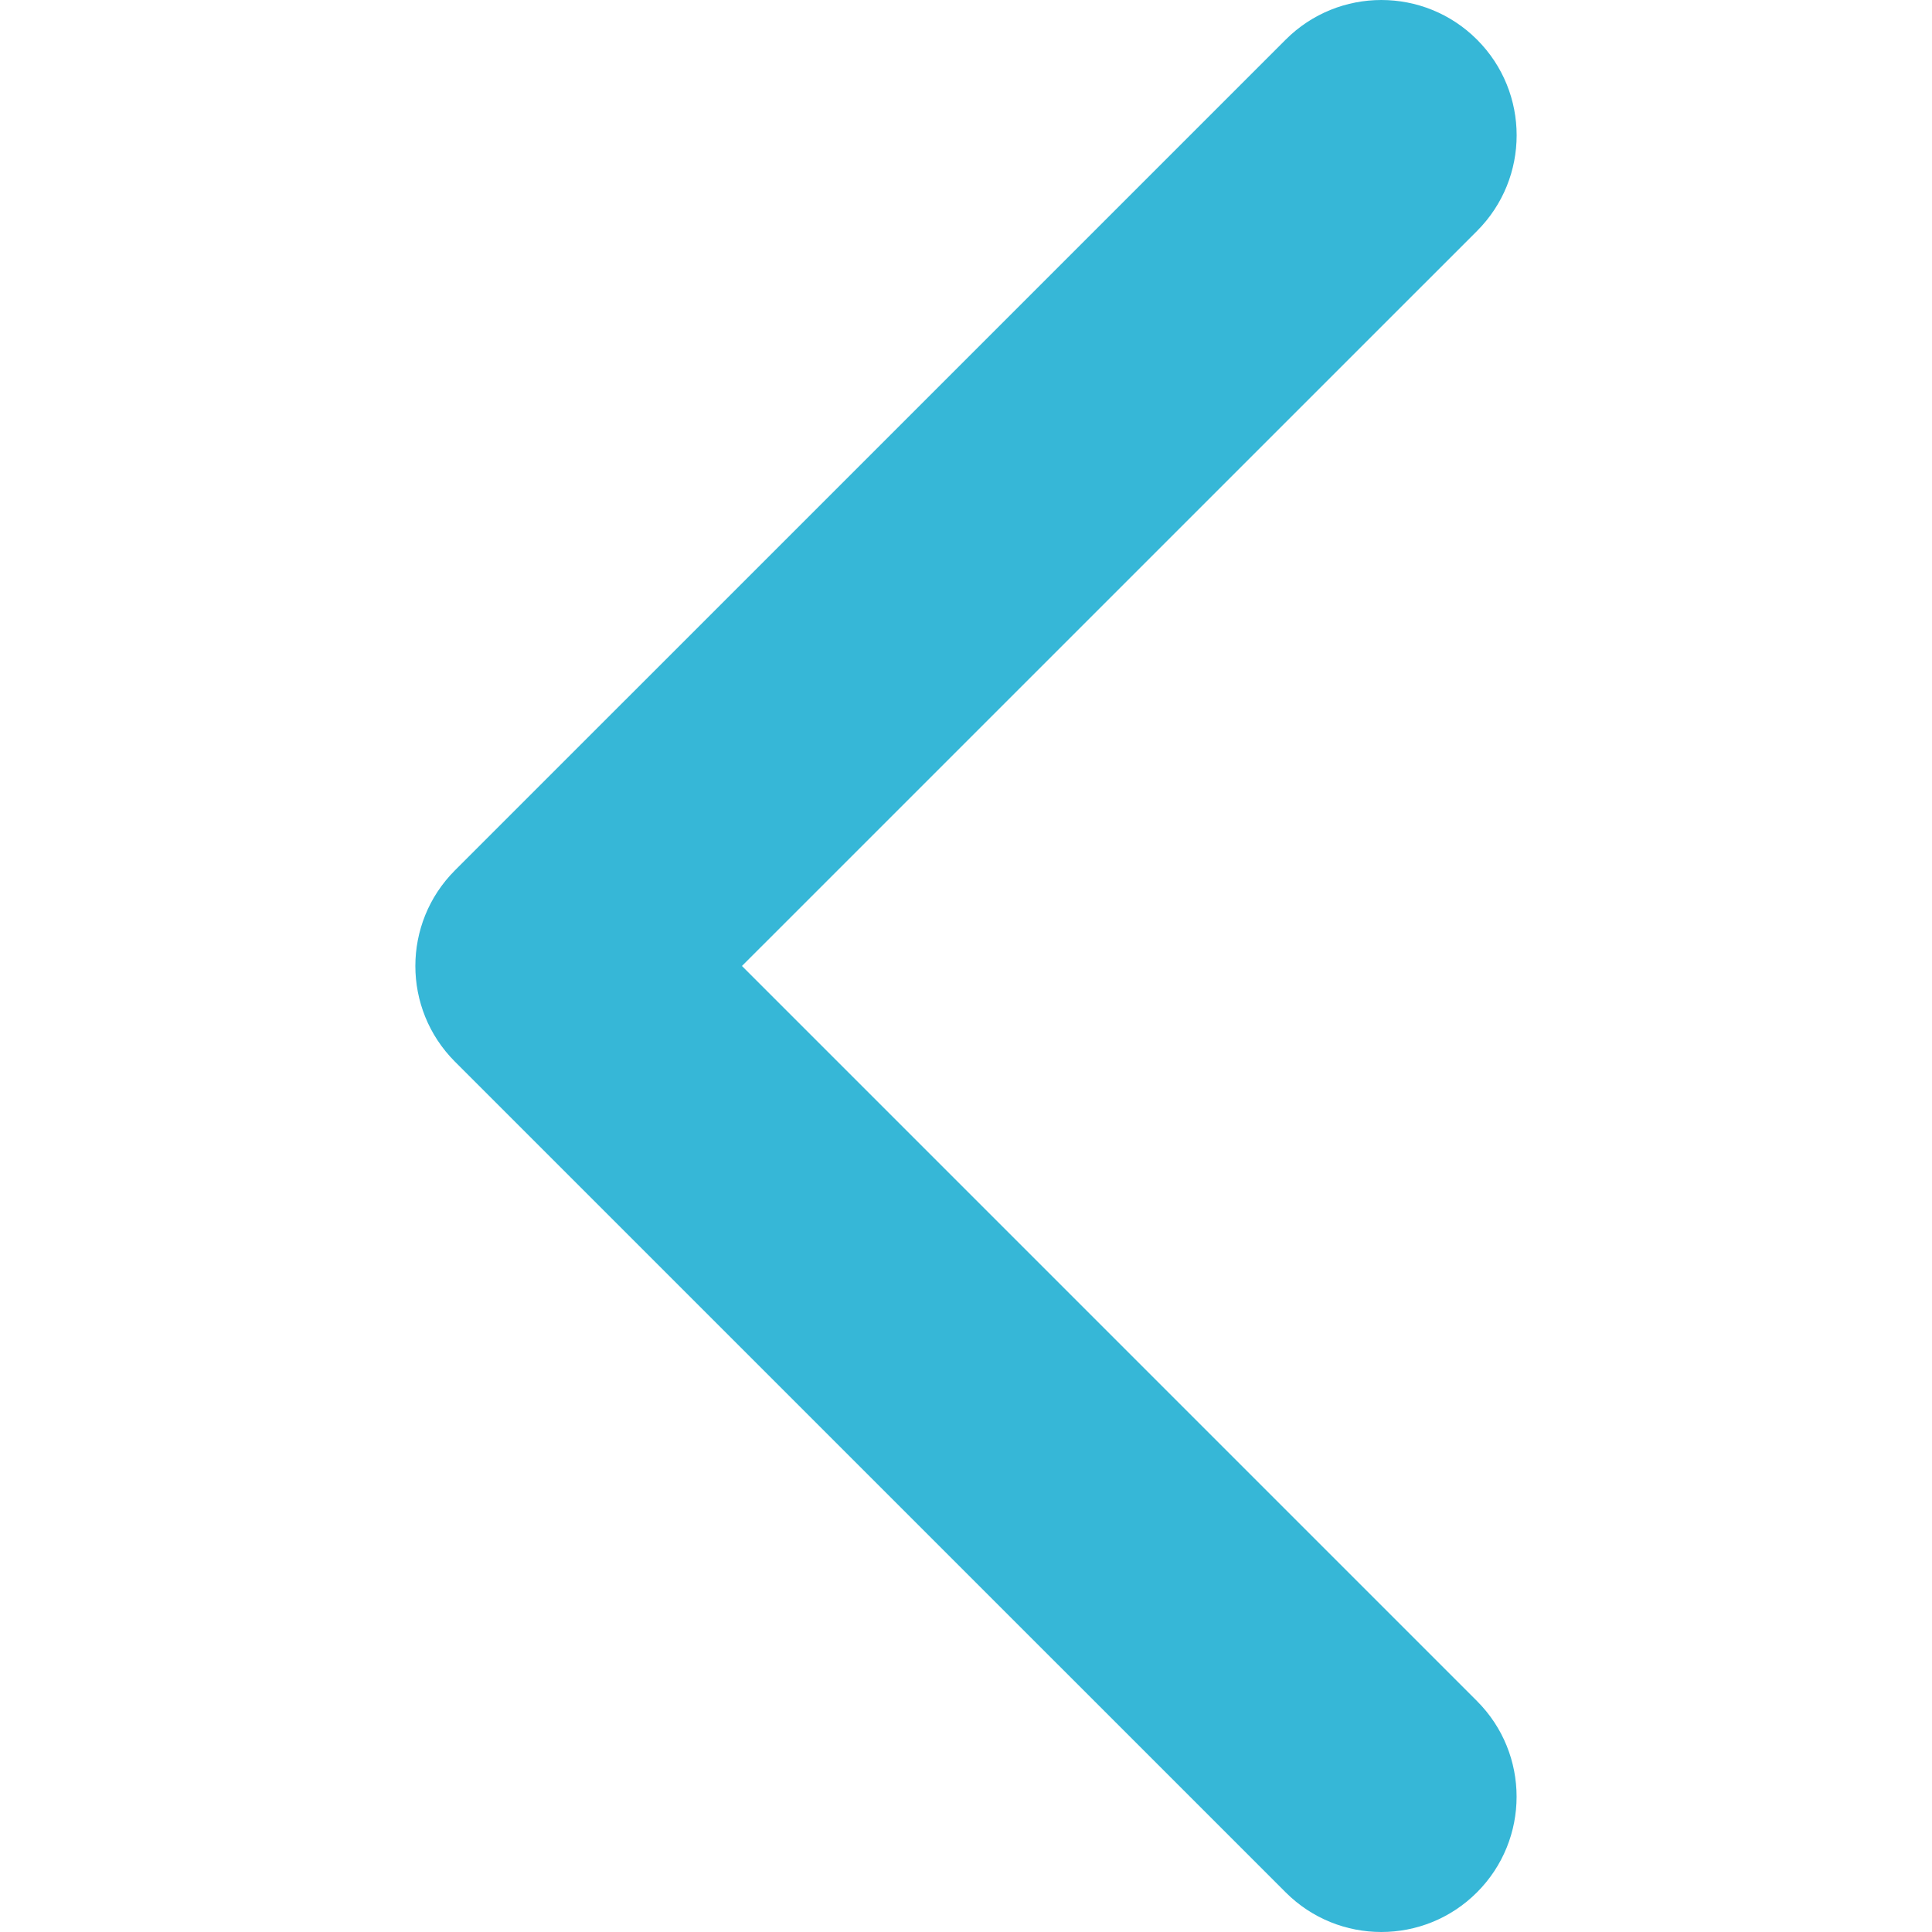
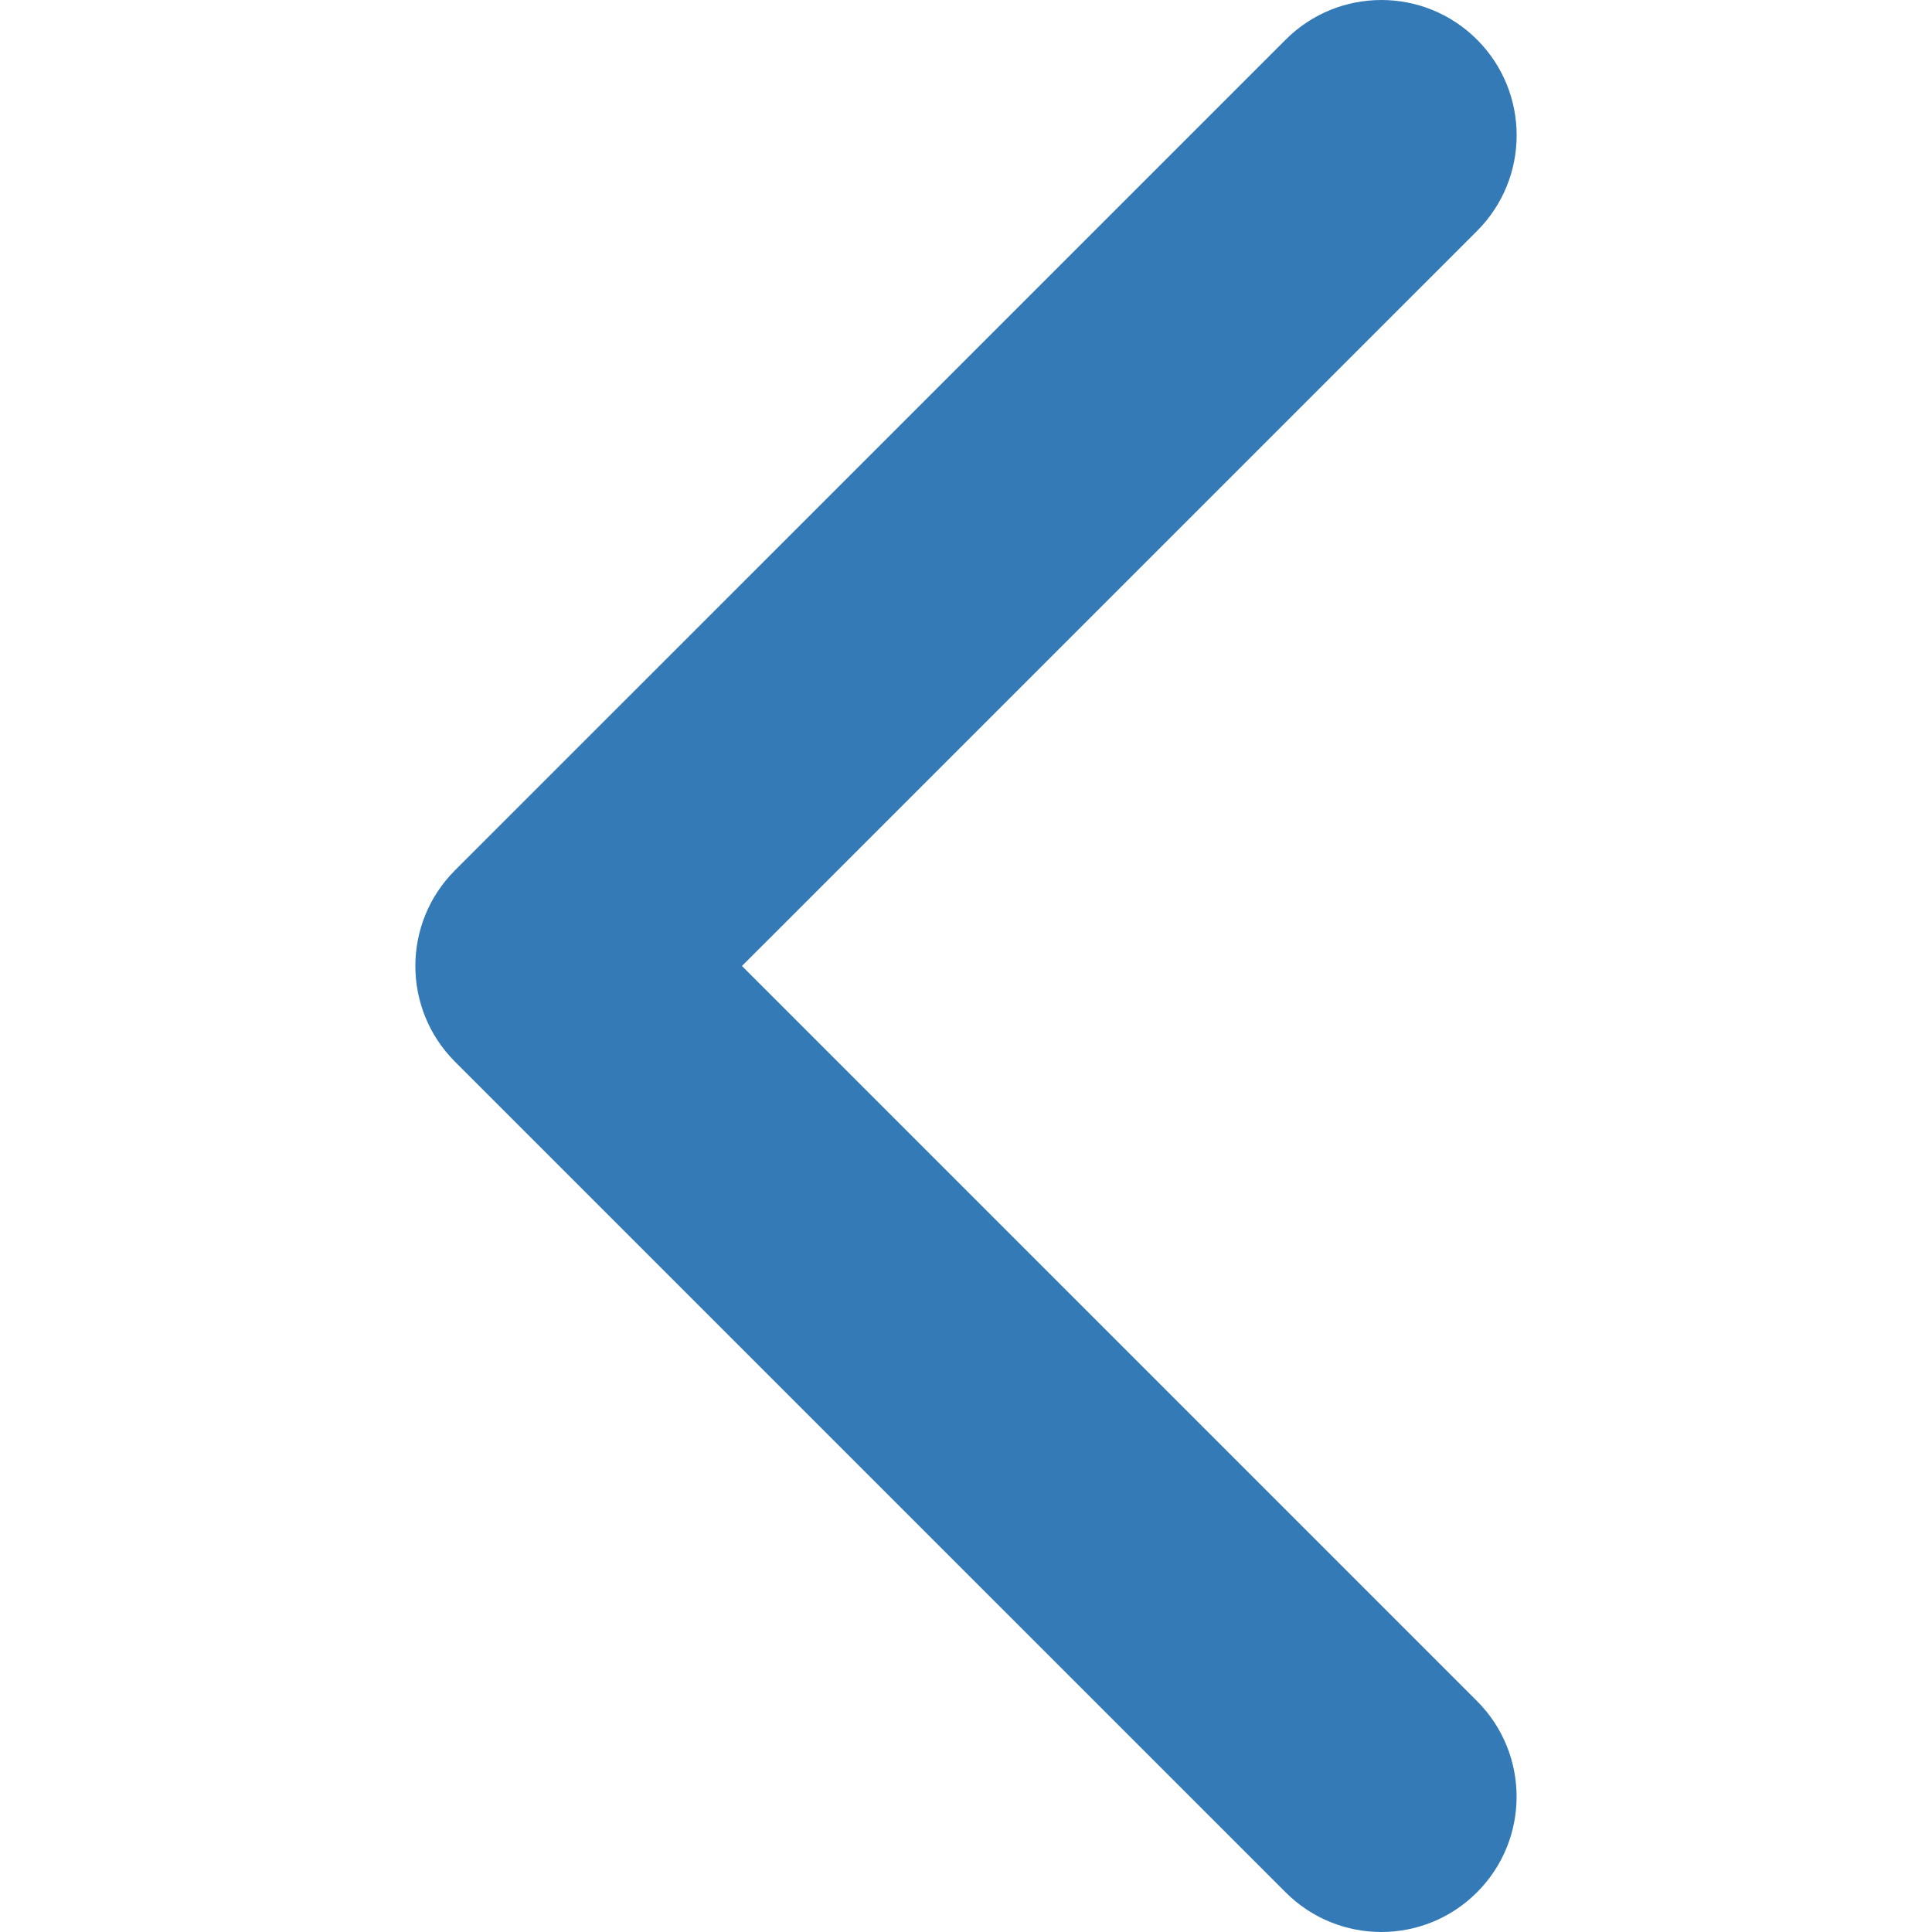
<svg xmlns="http://www.w3.org/2000/svg" version="1.1" id="Capa_1" x="0px" y="0px" width="25px" height="25px" viewBox="0 0 451.847 451.847" style="enable-background:new 0 0 451.847 451.847;" xml:space="preserve">
  <g>
-     <path d="M97.141,225.92c0-8.095,3.091-16.192,9.259-22.366L300.689,9.27c12.359-12.359,32.397-12.359,44.751,0   c12.354,12.354,12.354,32.388,0,44.748L173.525,225.92l171.903,171.909c12.354,12.354,12.354,32.391,0,44.744   c-12.354,12.365-32.386,12.365-44.745,0l-194.29-194.281C100.226,242.115,97.141,234.018,97.141,225.92z" fill="#36b7d7" />
+     <path d="M97.141,225.92c0-8.095,3.091-16.192,9.259-22.366L300.689,9.27c12.359-12.359,32.397-12.359,44.751,0   c12.354,12.354,12.354,32.388,0,44.748L173.525,225.92l171.903,171.909c12.354,12.354,12.354,32.391,0,44.744   c-12.354,12.365-32.386,12.365-44.745,0l-194.29-194.281C100.226,242.115,97.141,234.018,97.141,225.92z" fill="#337ab7" />
  </g>
  <g>
</g>
  <g>
</g>
  <g>
</g>
  <g>
</g>
  <g>
</g>
  <g>
</g>
  <g>
</g>
  <g>
</g>
  <g>
</g>
  <g>
</g>
  <g>
</g>
  <g>
</g>
  <g>
</g>
  <g>
</g>
  <g>
</g>
</svg>
